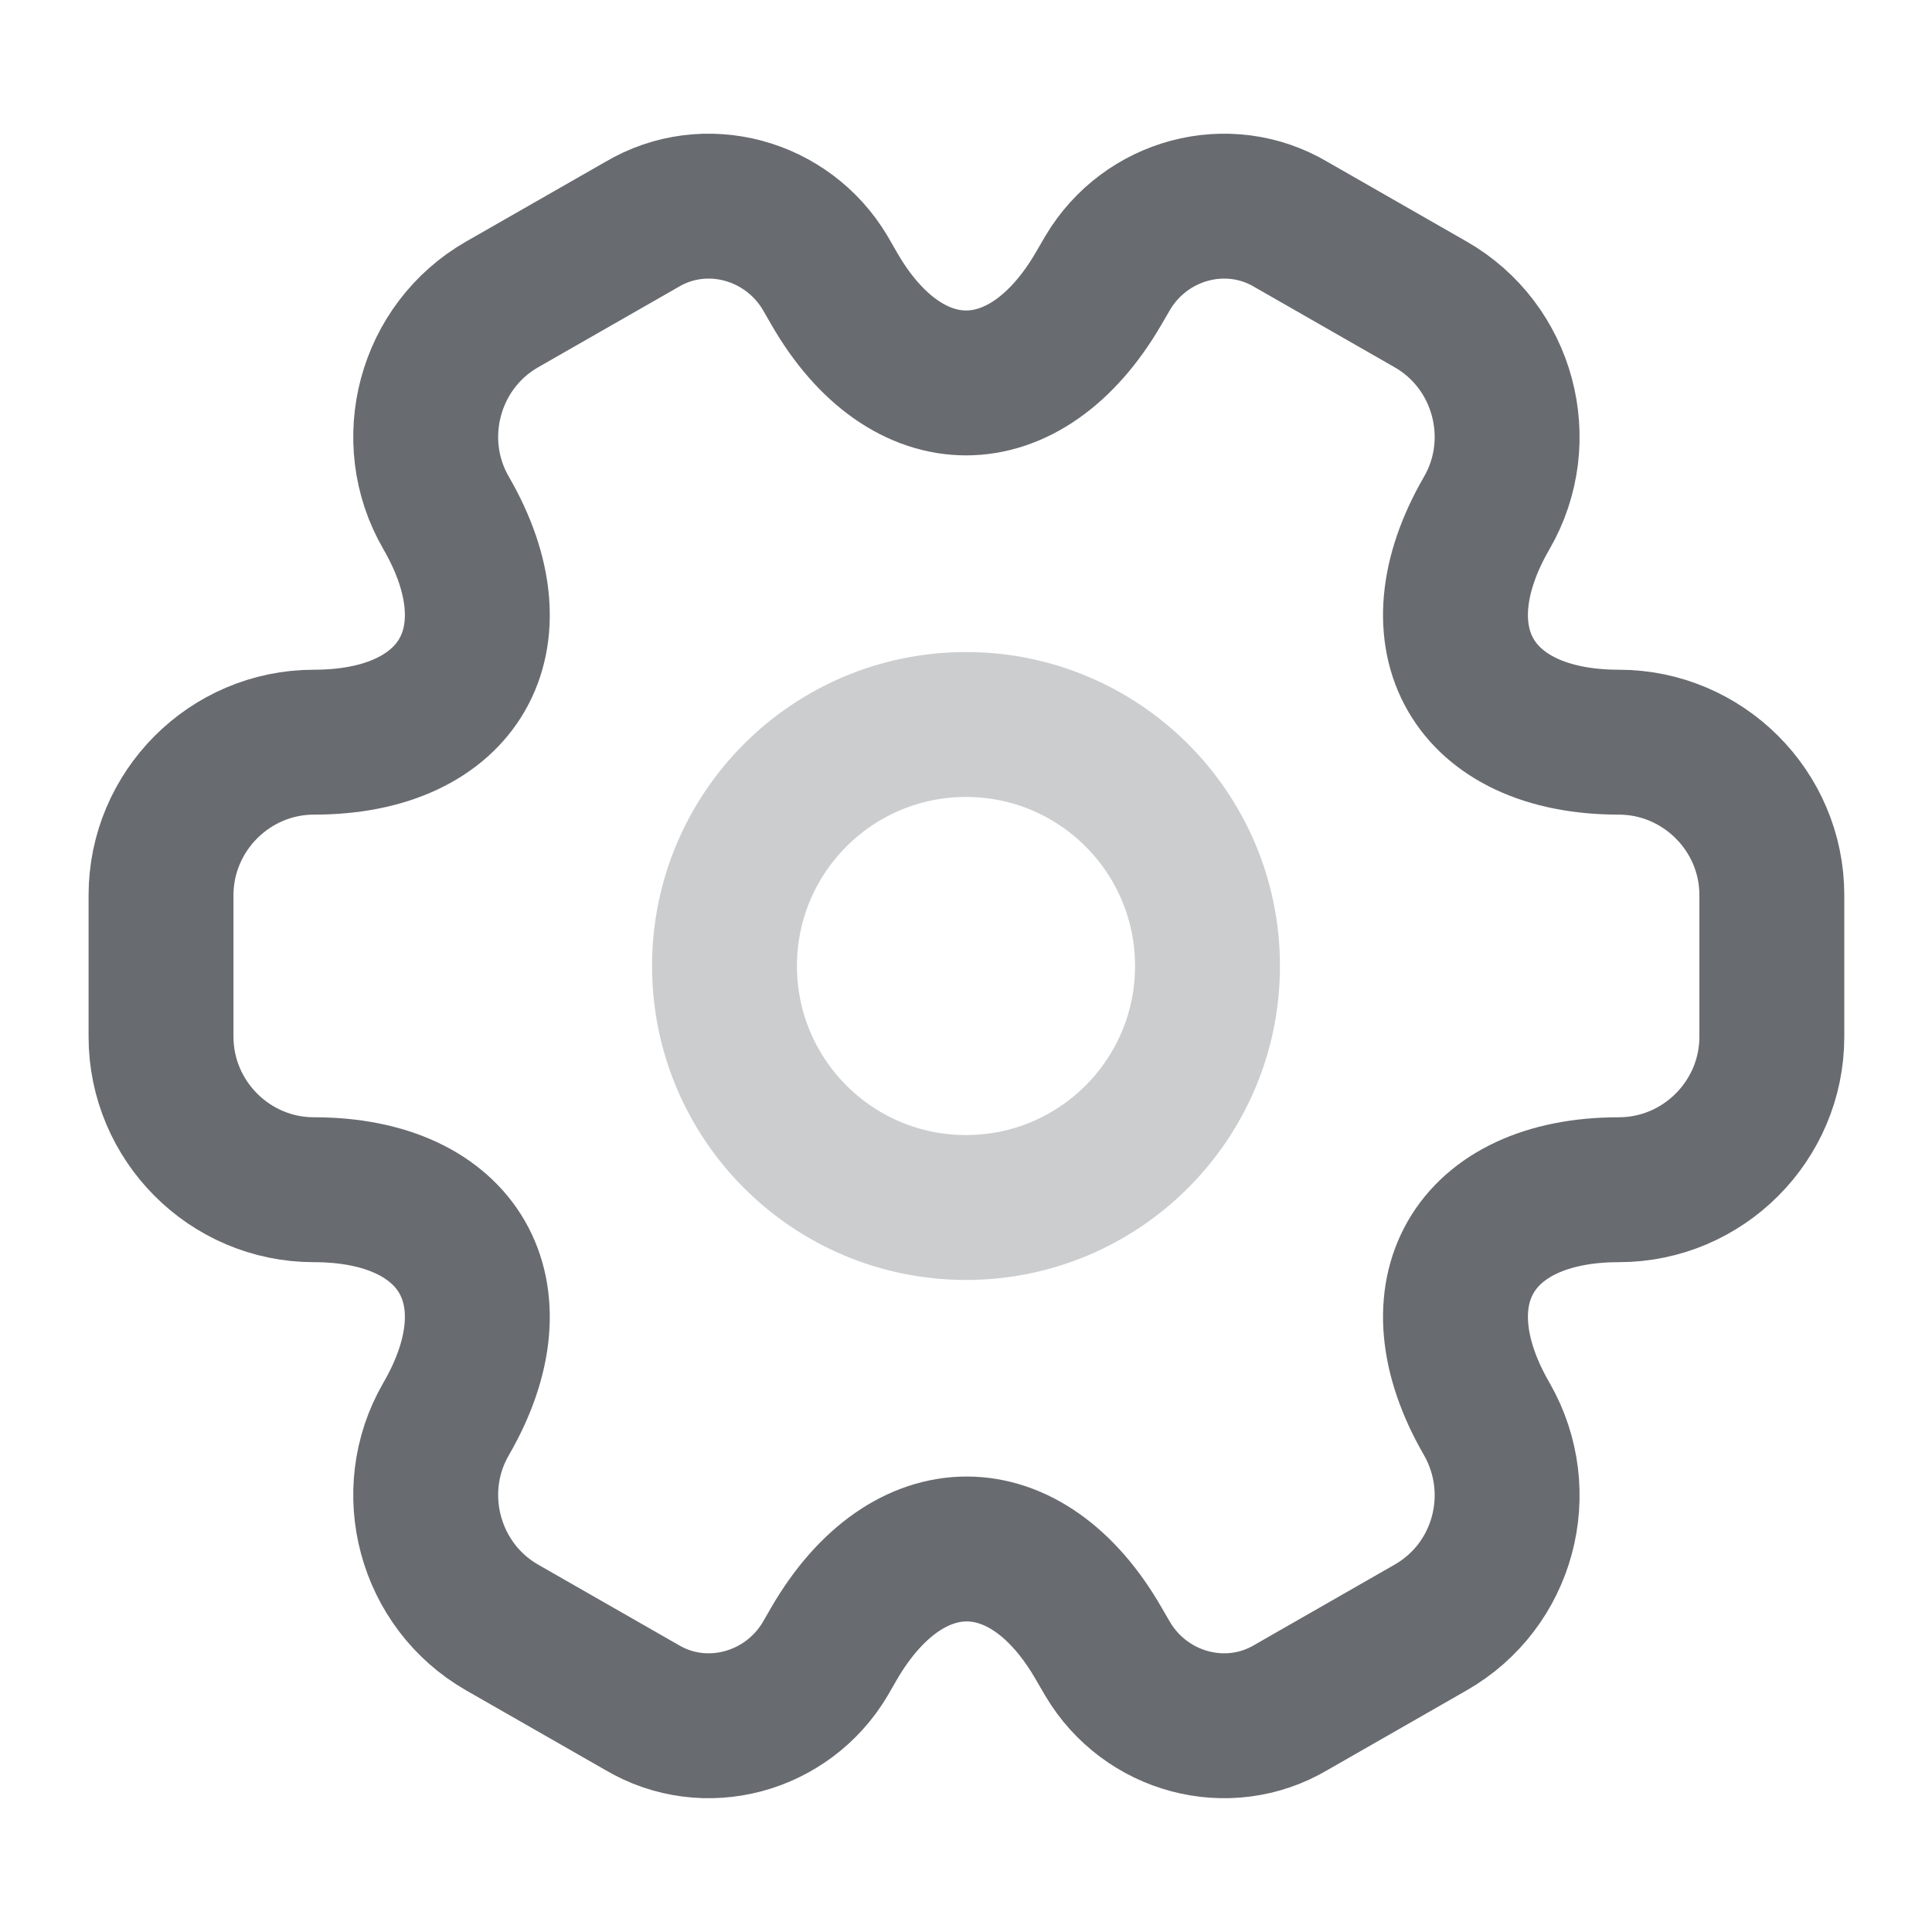
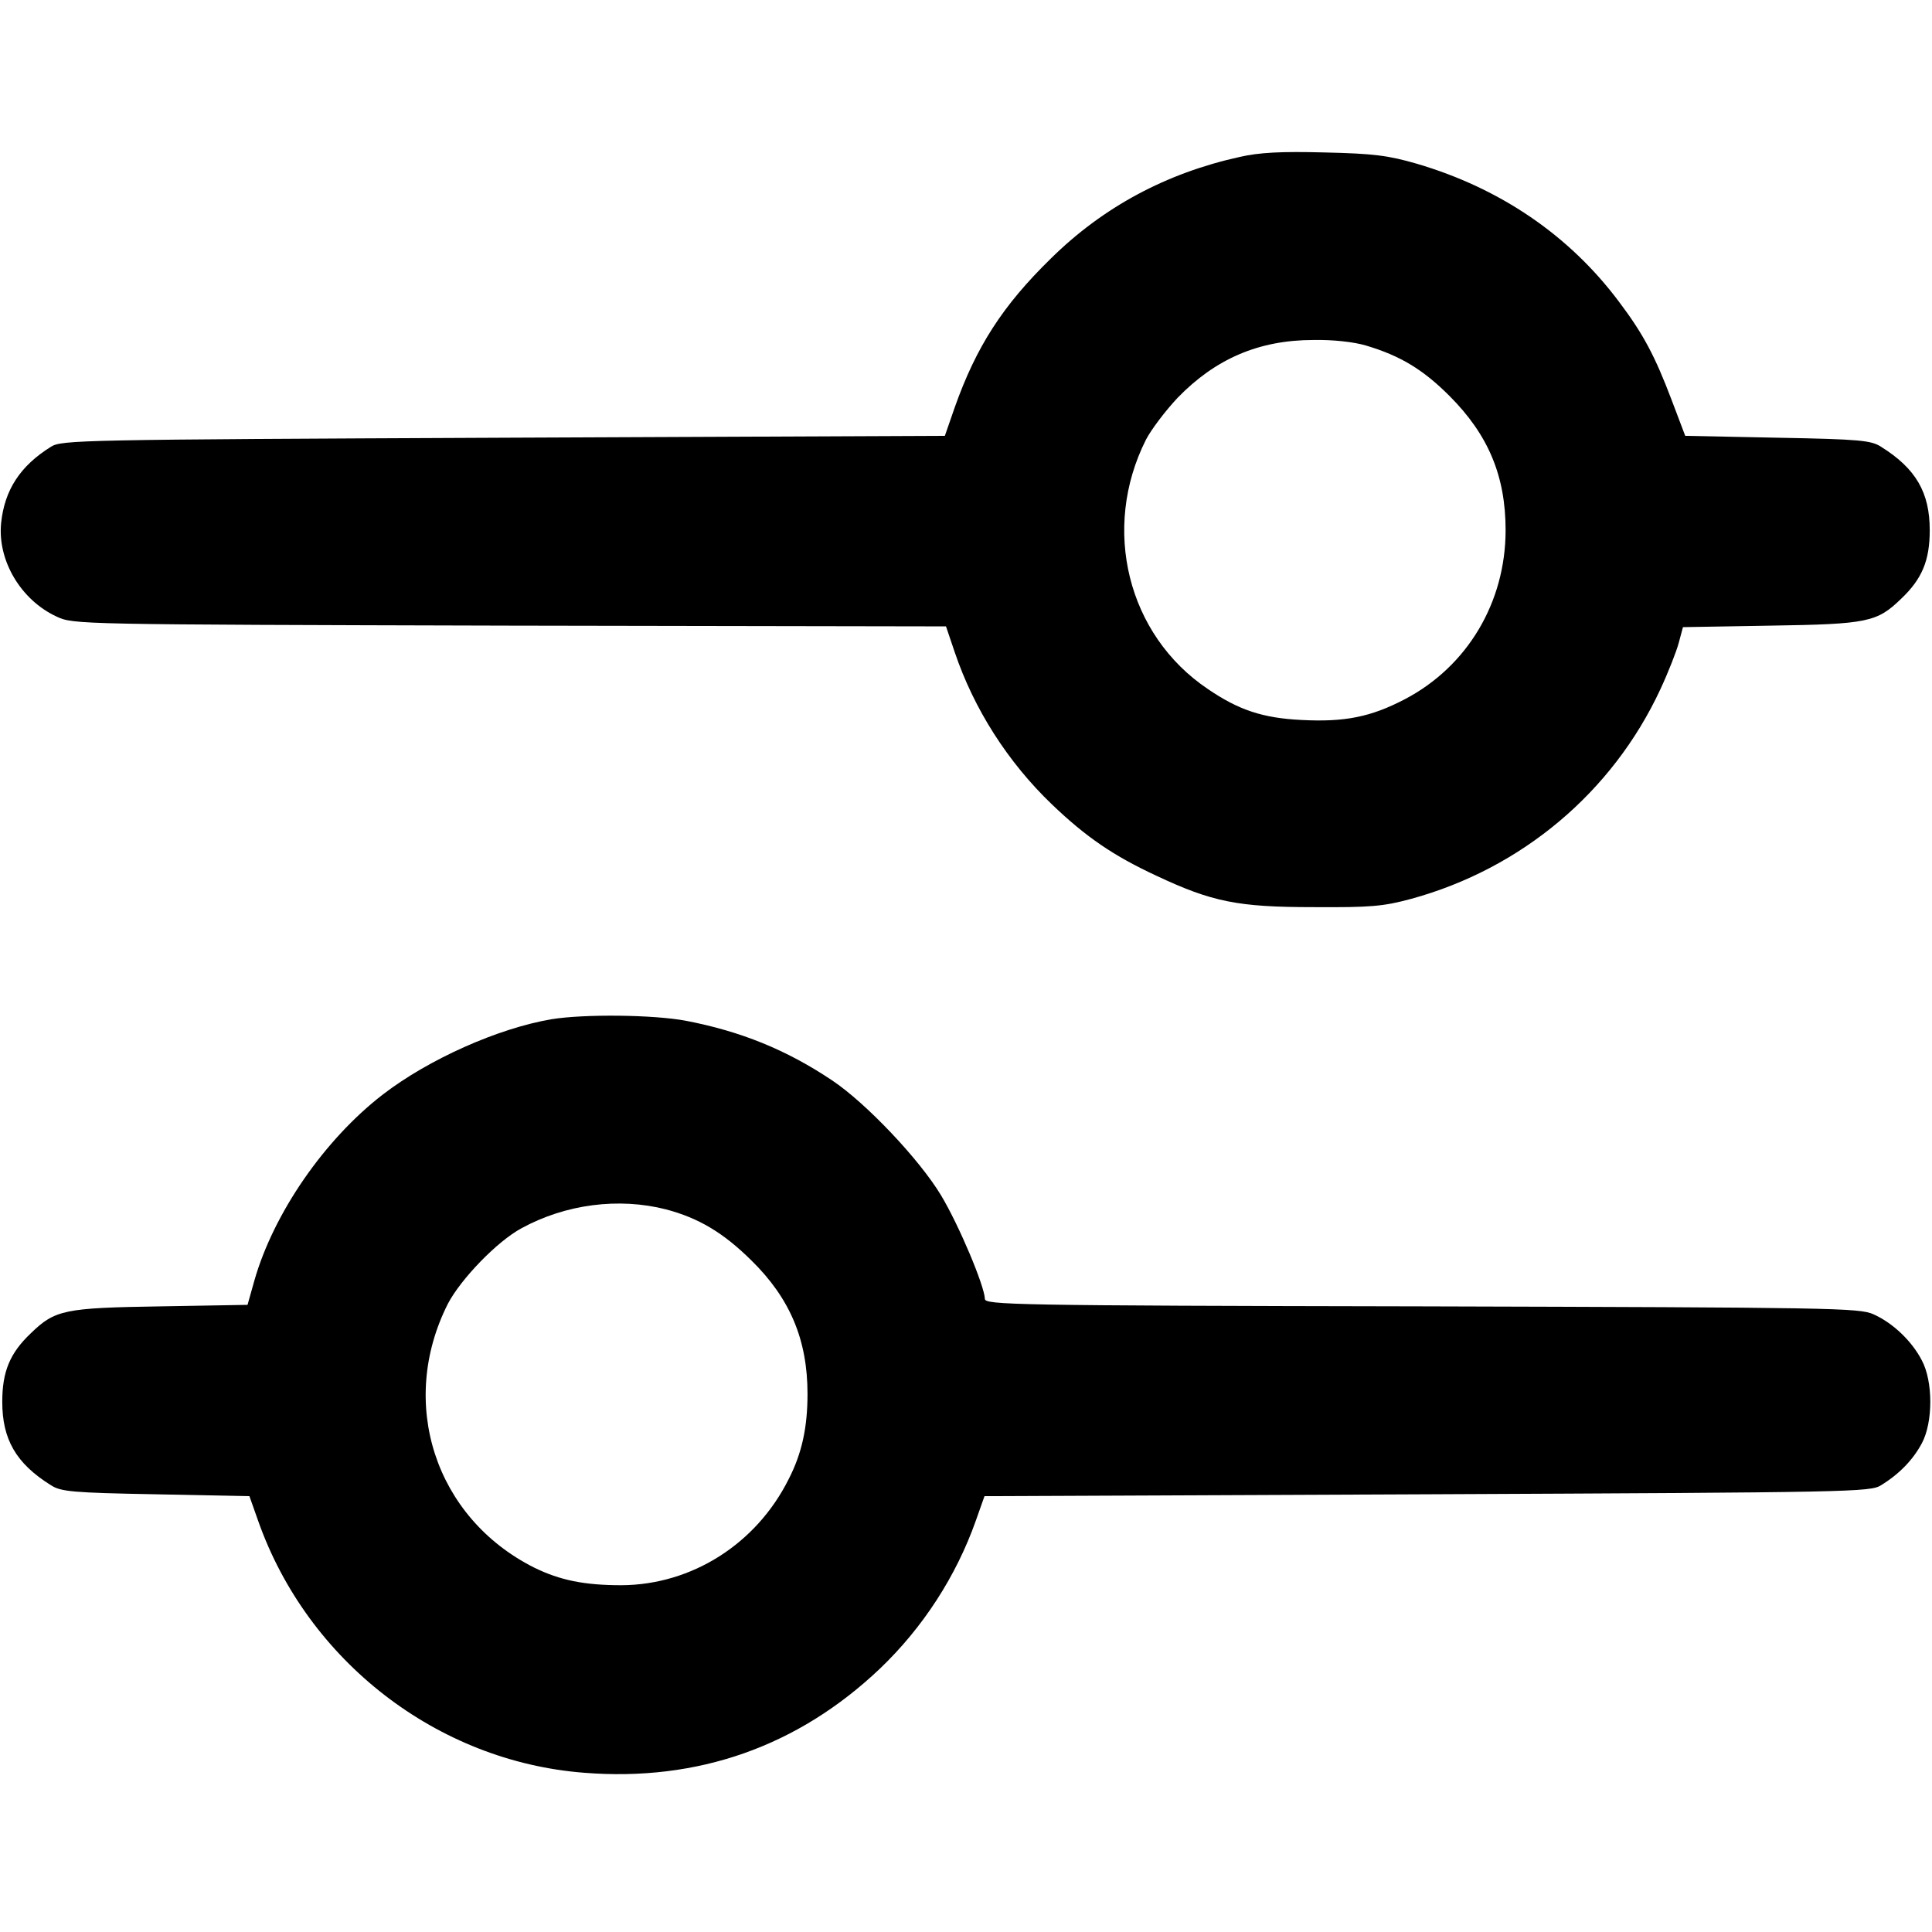
- <svg xmlns="http://www.w3.org/2000/svg" width="20" height="20" viewBox="0 0 20 20" fill="none">
-   <path opacity="0.34" d="M10 12.5C11.381 12.5 12.5 11.381 12.5 10C12.5 8.619 11.381 7.5 10 7.5C8.619 7.5 7.5 8.619 7.5 10C7.5 11.381 8.619 12.5 10 12.5Z" stroke="#292D32" stroke-opacity="0.7" stroke-width="1.5" stroke-miterlimit="10" stroke-linecap="round" stroke-linejoin="round" />
-   <path d="M1.667 10.733V9.266C1.667 8.4 2.375 7.683 3.25 7.683C4.758 7.683 5.375 6.616 4.617 5.308C4.183 4.558 4.442 3.583 5.2 3.15L6.642 2.325C7.3 1.933 8.15 2.166 8.542 2.825L8.633 2.983C9.383 4.291 10.617 4.291 11.375 2.983L11.467 2.825C11.858 2.166 12.708 1.933 13.367 2.325L14.808 3.15C15.567 3.583 15.825 4.558 15.392 5.308C14.633 6.616 15.25 7.683 16.758 7.683C17.625 7.683 18.342 8.391 18.342 9.266V10.733C18.342 11.6 17.633 12.316 16.758 12.316C15.25 12.316 14.633 13.383 15.392 14.691C15.825 15.45 15.567 16.416 14.808 16.849L13.367 17.674C12.708 18.066 11.858 17.833 11.467 17.174L11.375 17.016C10.625 15.708 9.392 15.708 8.633 17.016L8.542 17.174C8.15 17.833 7.3 18.066 6.642 17.674L5.2 16.849C4.442 16.416 4.183 15.441 4.617 14.691C5.375 13.383 4.758 12.316 3.25 12.316C2.375 12.316 1.667 11.6 1.667 10.733Z" stroke="#292D32" stroke-opacity="0.7" stroke-width="1.5" stroke-miterlimit="10" stroke-linecap="round" stroke-linejoin="round" />
+ <svg xmlns="http://www.w3.org/2000/svg" version="1.0" width="512pt" height="512pt" viewBox="0 0 512 512" preserveAspectRatio="xMidYMid meet">
+   <g transform="translate(0,512) scale(0.1,-0.1)" fill="#000000" stroke="none">
+     <path d="M3285 4704 c-195 -43 -362 -133 -500 -269 -128 -125 -198 -234 -255 -395 l-26 -75 -1170 -5 c-1123 -5 -1171 -6 -1199 -24 -82 -51 -123 -115 -132 -202 -10 -99 52 -204 147 -248 45 -21 52 -21 1201 -24 l1156 -2 23 -68 c51 -151 141 -292 258 -404 91 -87 163 -136 277 -189 147 -69 215 -83 415 -83 153 -1 186 2 260 22 292 80 533 282 660 555 21 45 43 101 49 124 l11 41 233 4 c256 4 281 9 345 71 56 53 76 102 76 182 0 99 -36 163 -129 221 -26 17 -57 20 -274 24 l-245 5 -36 95 c-44 116 -75 175 -140 261 -131 175 -314 300 -535 365 -76 22 -114 27 -245 30 -115 3 -173 0 -225 -12z m336 -500 c90 -27 150 -63 220 -133 103 -103 149 -212 149 -356 0 -191 -101 -361 -267 -448 -90 -47 -159 -61 -274 -55 -102 5 -166 26 -248 82 -213 143 -283 425 -164 661 14 27 52 77 84 111 100 103 215 153 360 153 51 1 107 -5 140 -15z" />
+     <path d="M1462 2419 c-142 -24 -326 -106 -448 -200 -154 -119 -289 -314 -340 -493 l-18 -64 -231 -4 c-254 -4 -279 -9 -343 -71 -56 -53 -76 -102 -76 -182 0 -99 36 -163 129 -221 26 -17 57 -20 277 -24 l249 -5 23 -65 c131 -372 475 -638 864 -668 302 -24 567 70 784 276 114 109 202 245 254 392 l23 65 1173 5 c1127 5 1175 6 1203 24 49 30 85 68 108 111 30 56 30 164 0 220 -27 52 -77 99 -128 122 -38 17 -108 18 -1197 21 -1089 2 -1158 4 -1158 20 -1 34 -68 194 -116 274 -57 95 -199 245 -289 305 -121 81 -242 130 -388 158 -86 16 -268 18 -355 4z m303 -504 c87 -23 152 -62 226 -135 103 -101 149 -211 149 -354 0 -89 -15 -158 -50 -226 -86 -172 -257 -280 -443 -281 -98 0 -163 13 -232 47 -262 132 -361 436 -228 699 34 65 130 165 195 200 117 64 258 82 383 50z" />
+   </g>
</svg>
